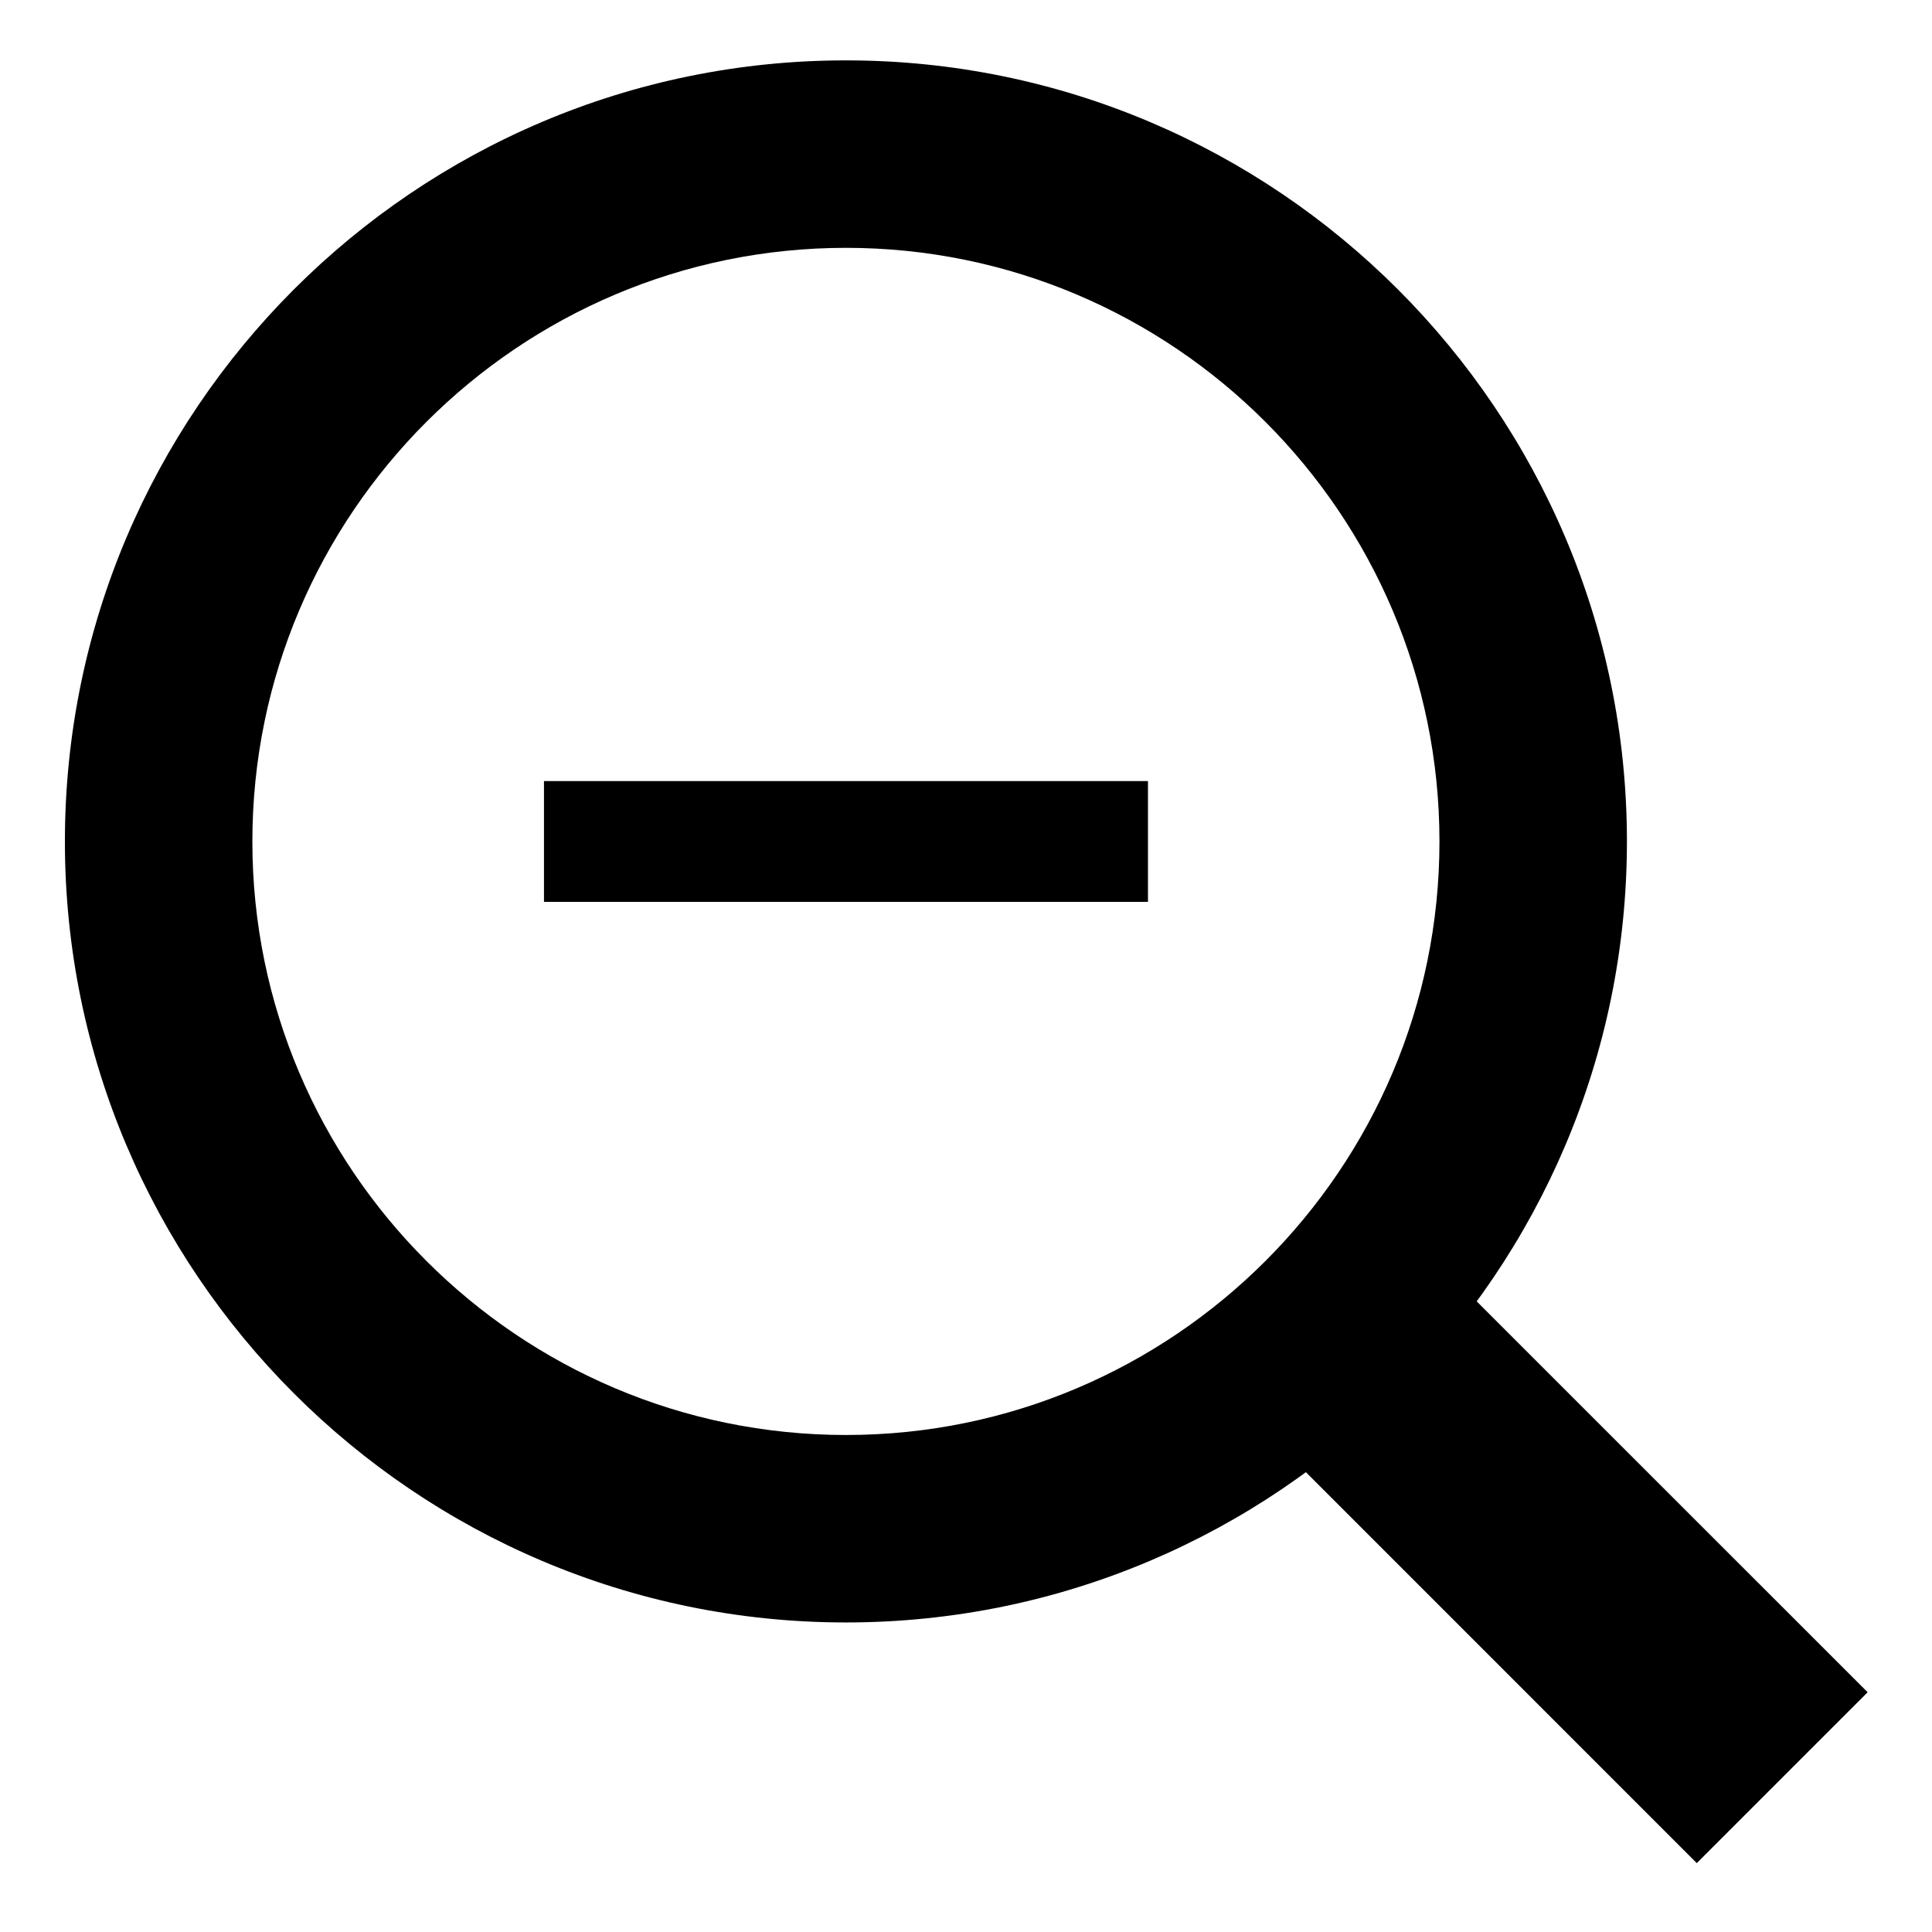
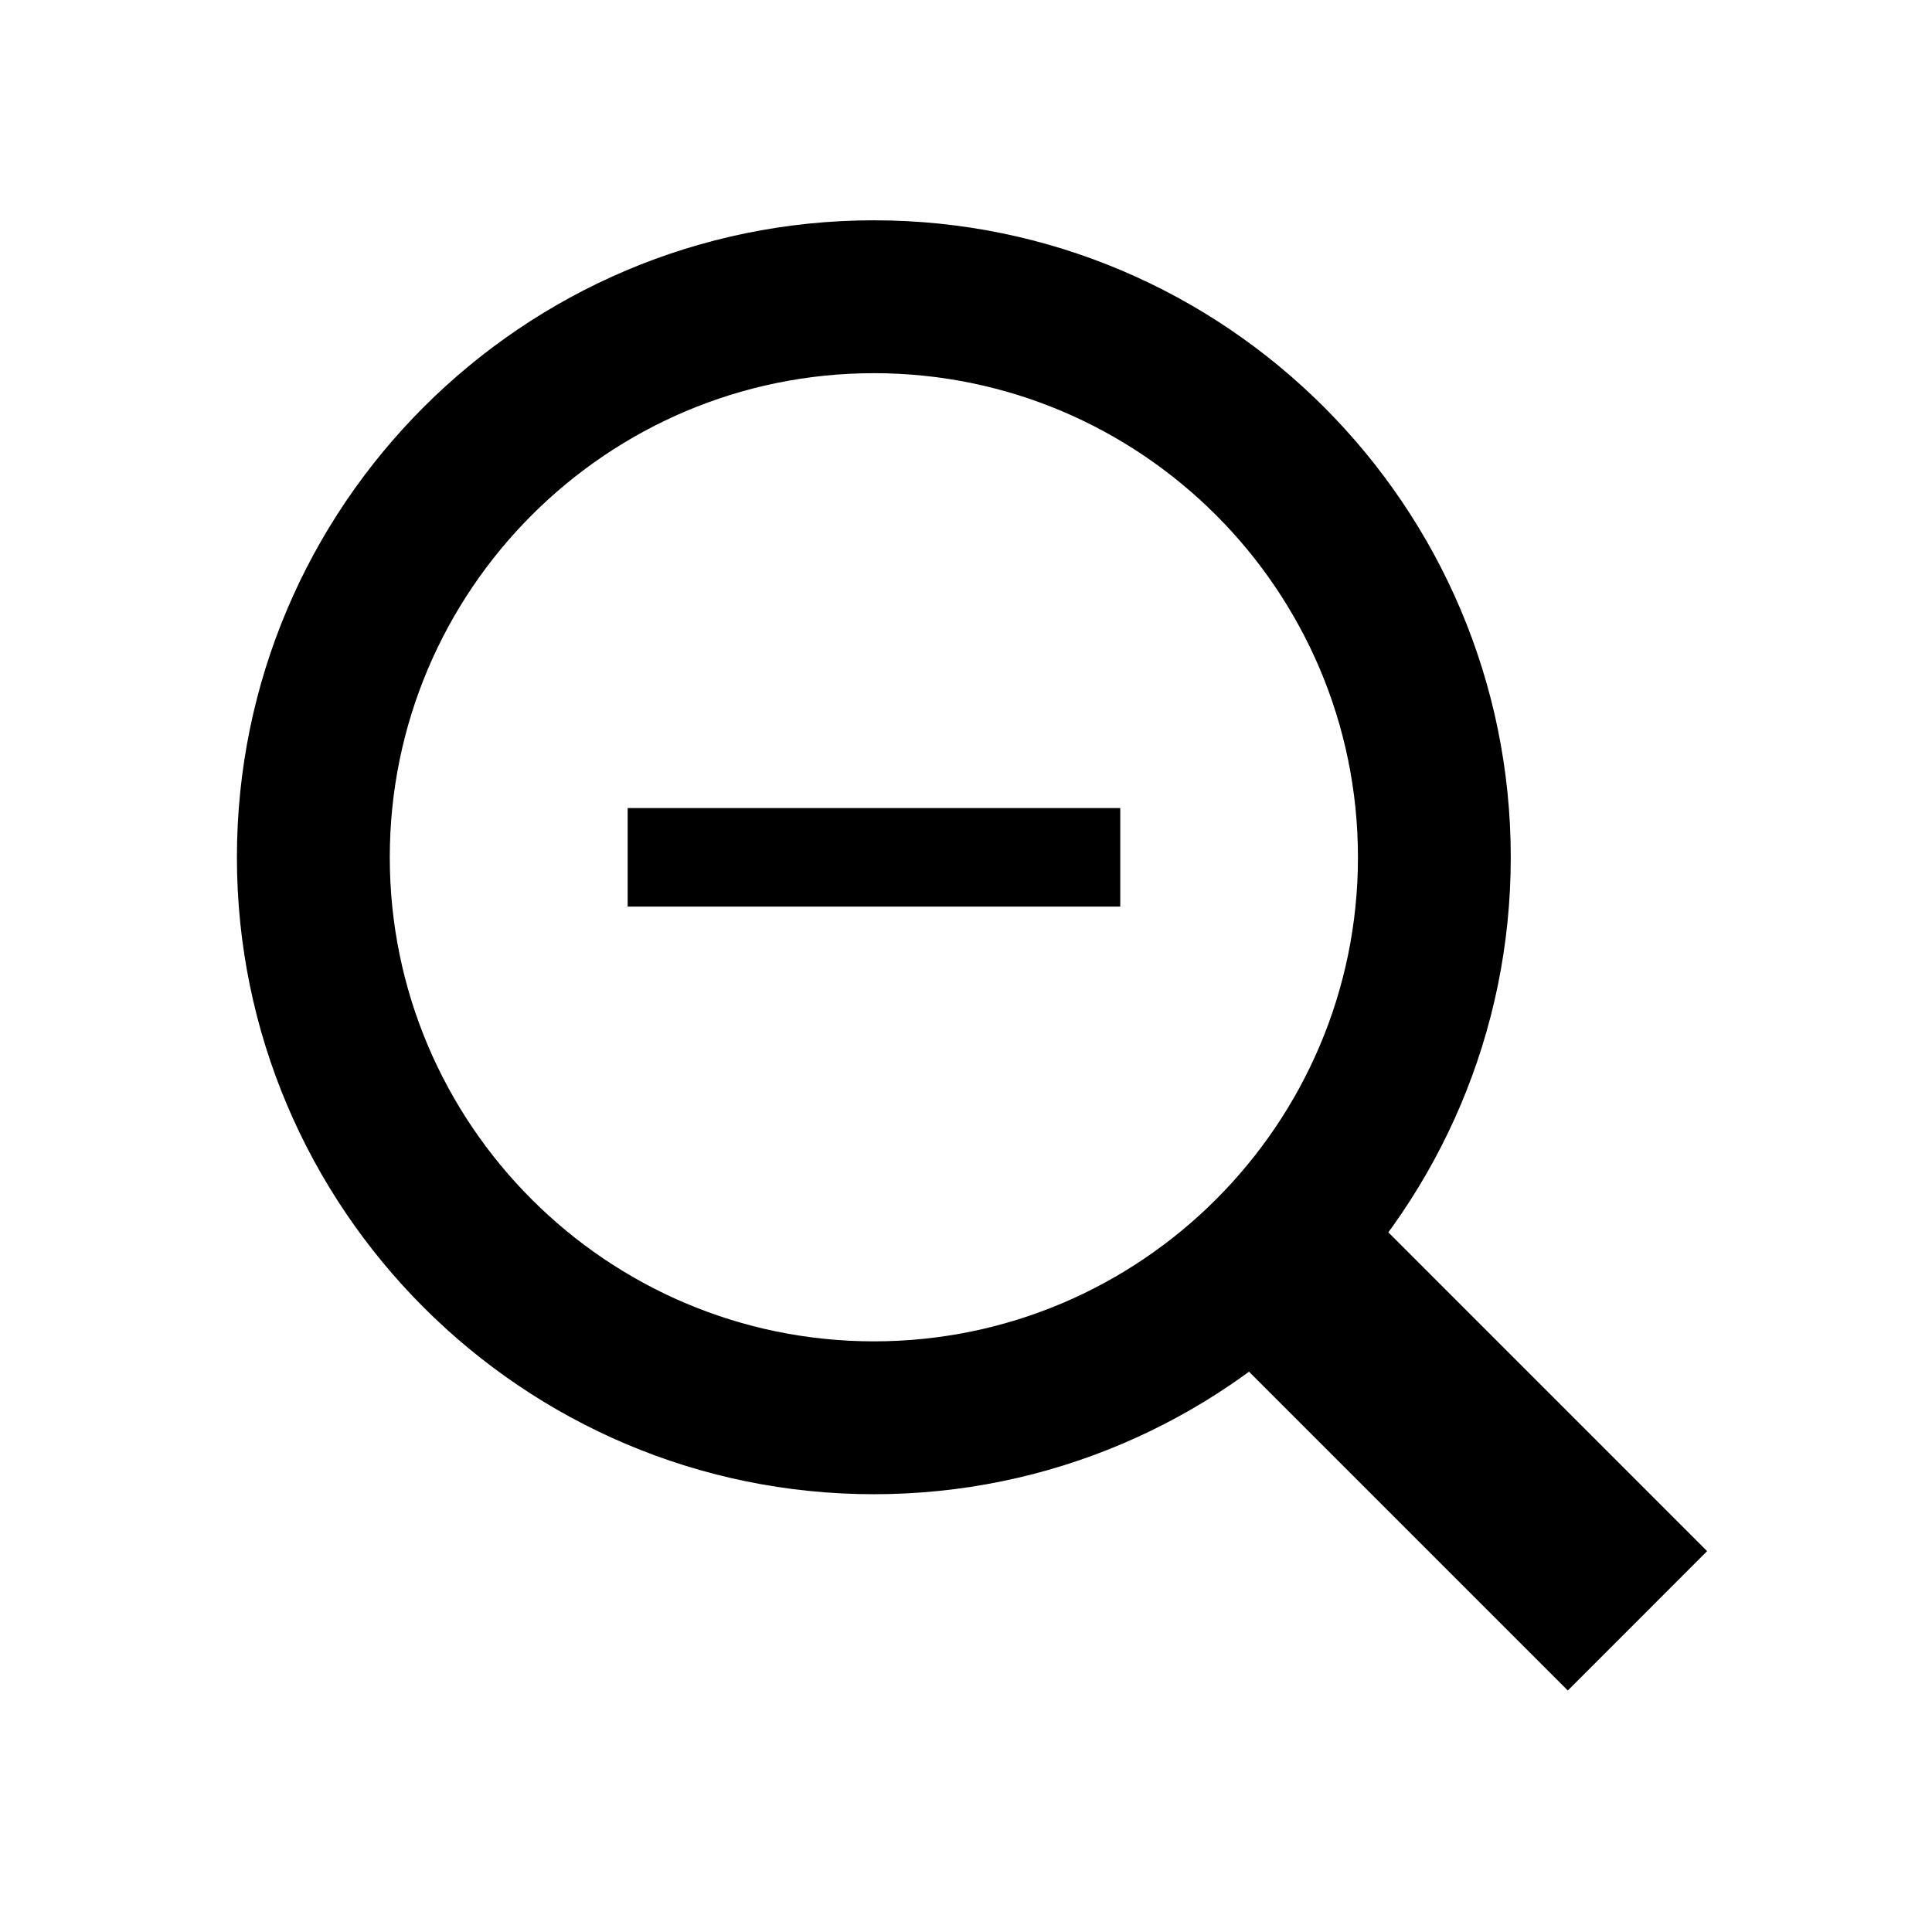
- <svg xmlns="http://www.w3.org/2000/svg" width="32" height="32" viewBox="0 0 32 32">
-   <path d="M30.934 28.029l-2.83 2.83-6.503-6.504 2.829-2.829 6.504 6.503z" />
-   <path d="M14.012 26.873c-7.134 0-12.937-5.805-12.937-12.935C1.075 6.803 6.877 1 14.012 1c7.131 0 12.935 5.803 12.935 12.938-.001 7.13-5.804 12.935-12.935 12.935zm0-22.768c-5.422 0-9.832 4.41-9.832 9.833 0 5.42 4.41 9.83 9.832 9.83 5.421 0 9.83-4.409 9.83-9.83 0-5.423-4.409-9.833-9.83-9.833z" />
-   <path d="M9.01 12.937h10.004v2.001H9.01v-2.001z" />
+ <svg xmlns="http://www.w3.org/2000/svg" version="1.1" width="1024" height="1024" viewBox="0 0 1024 1024">
+   <path d="M904.8 822.144l-73.824 73.856-169.728-169.728 73.856-73.856 169.696 169.728z" />
+   <path d="M463.2 791.968c-186.176 0-337.632-151.456-337.632-337.568 0-186.176 151.424-337.632 337.632-337.632 186.112 0 337.536 151.456 337.536 337.632 0 186.112-151.424 337.568-337.536 337.568zM463.2 197.792c-141.504 0-256.608 115.104-256.608 256.608 0 141.44 115.104 256.544 256.608 256.544 141.44 0 256.544-115.104 256.544-256.544 0-141.536-115.072-256.608-256.544-256.608z" />
+   <path d="M332.672 428.288h261.088v52.224h-261.088v-52.224z" />
</svg>
